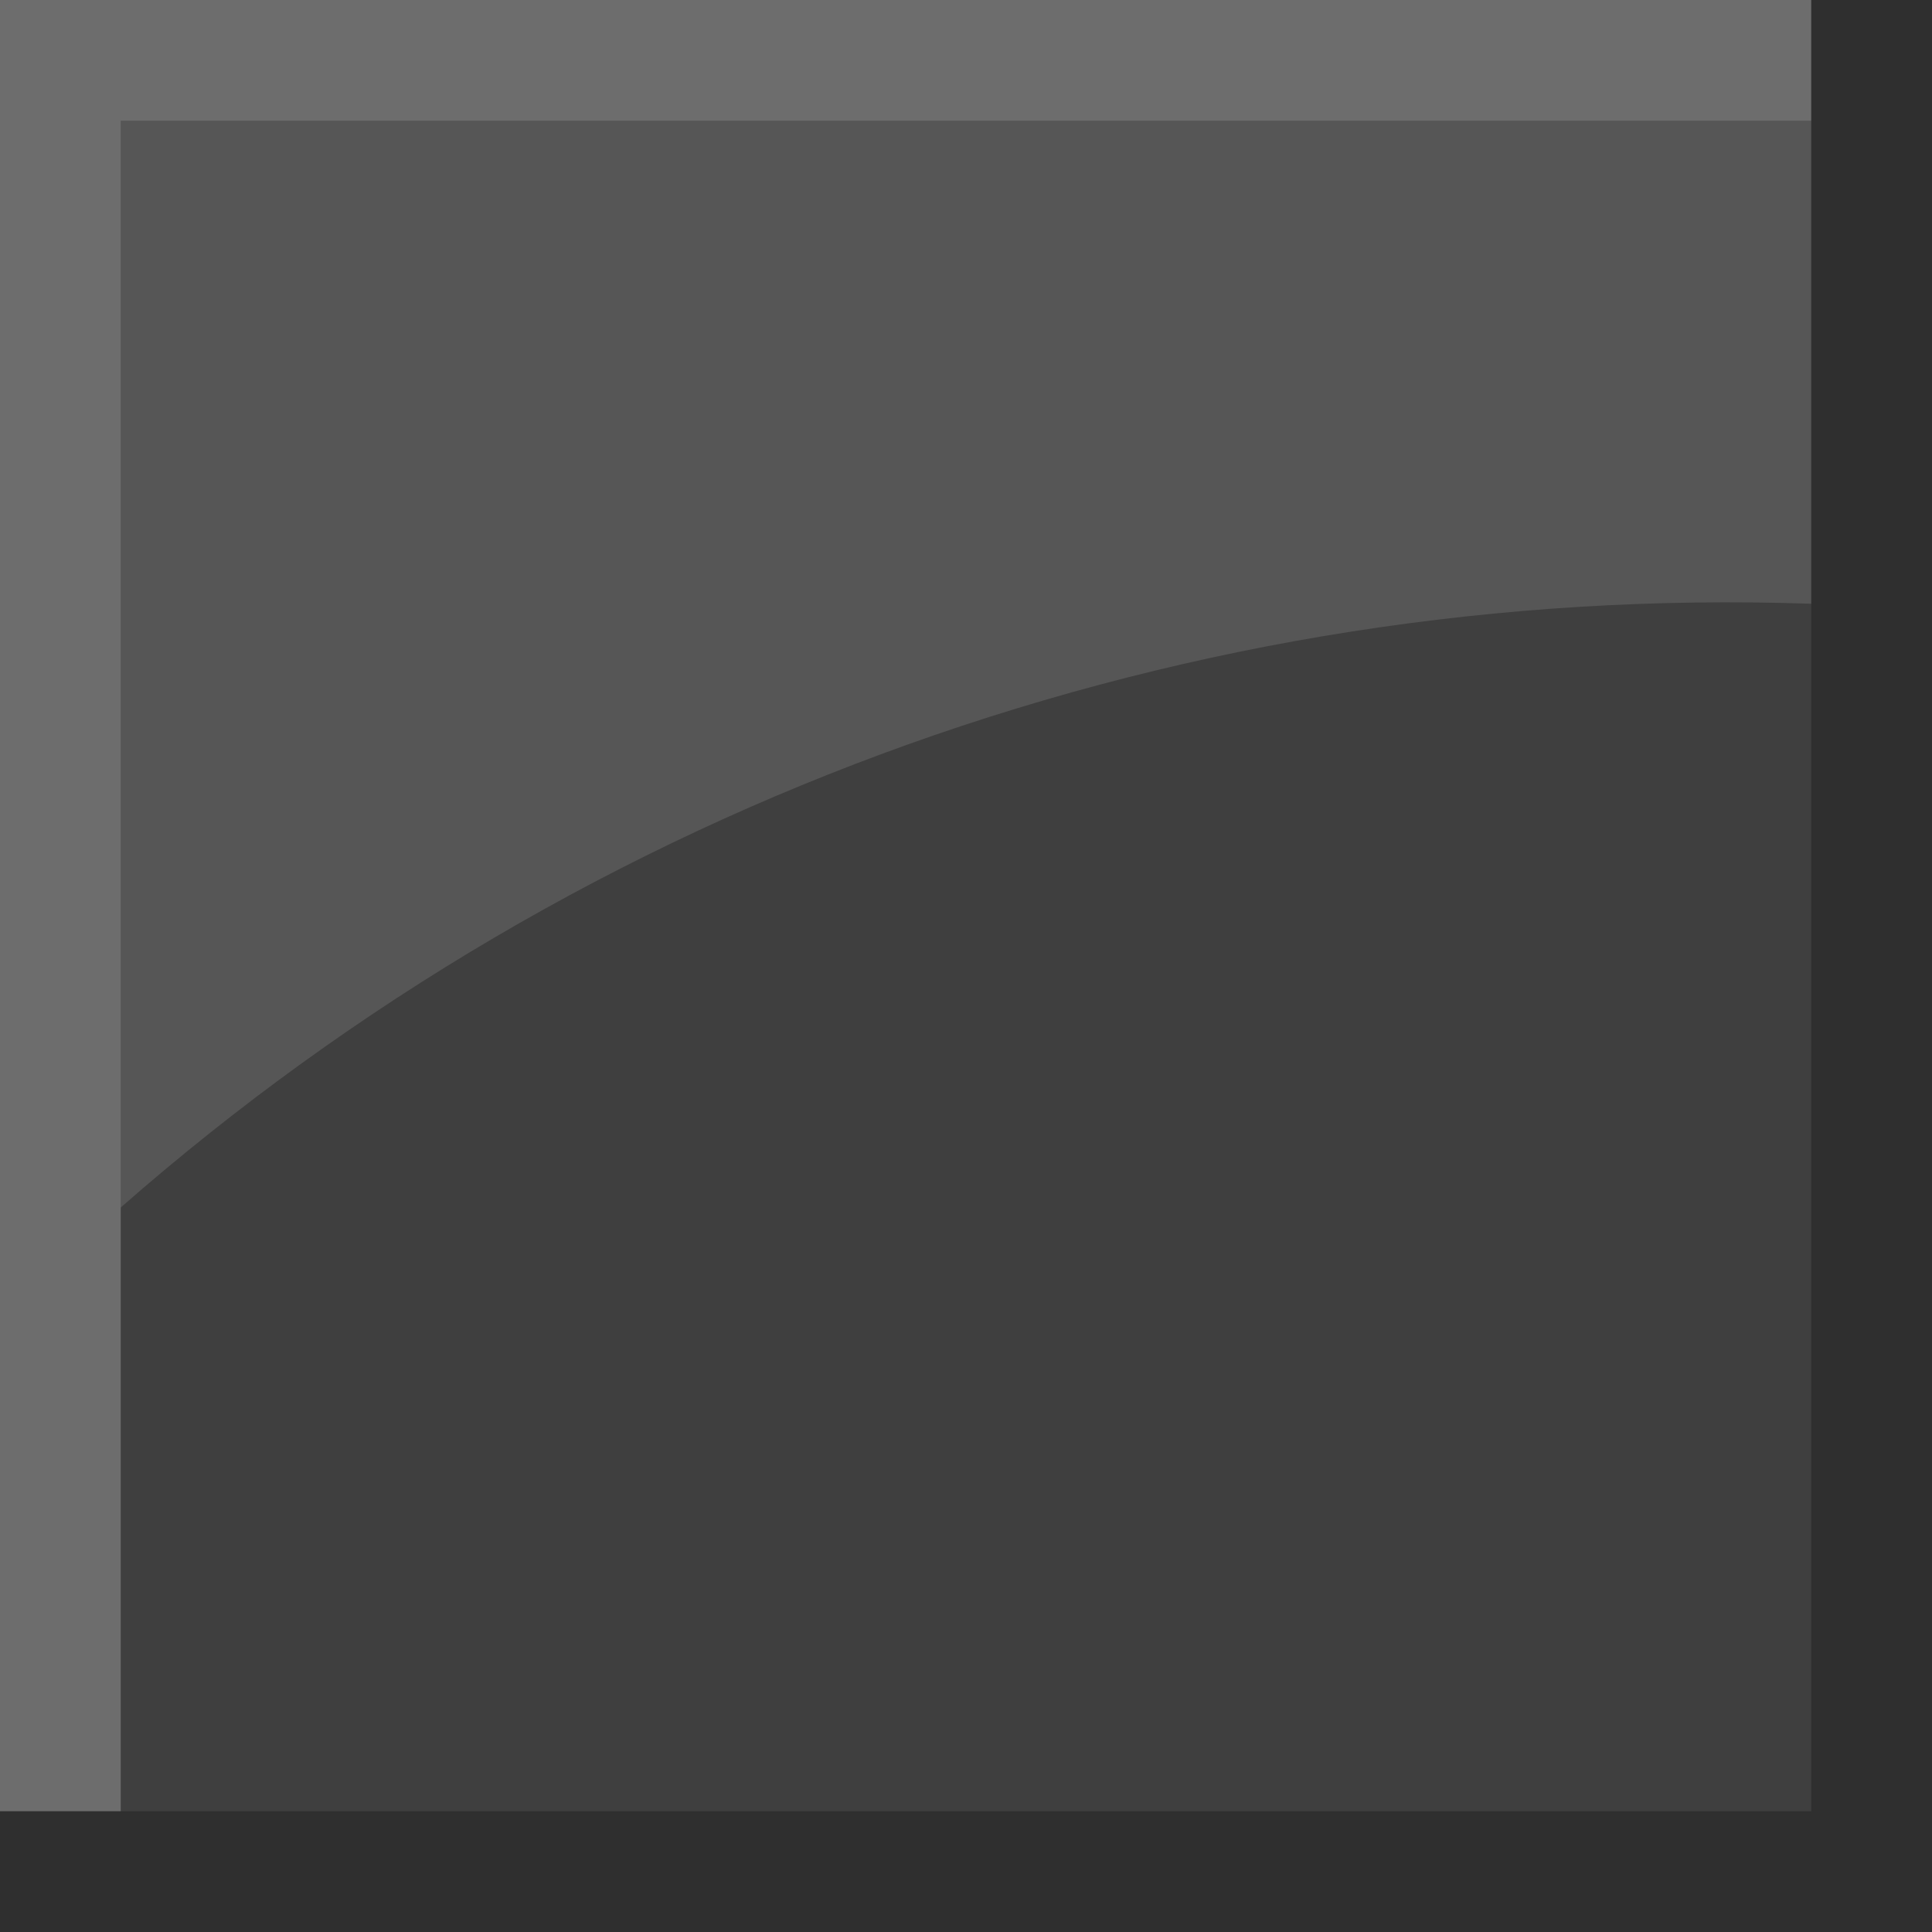
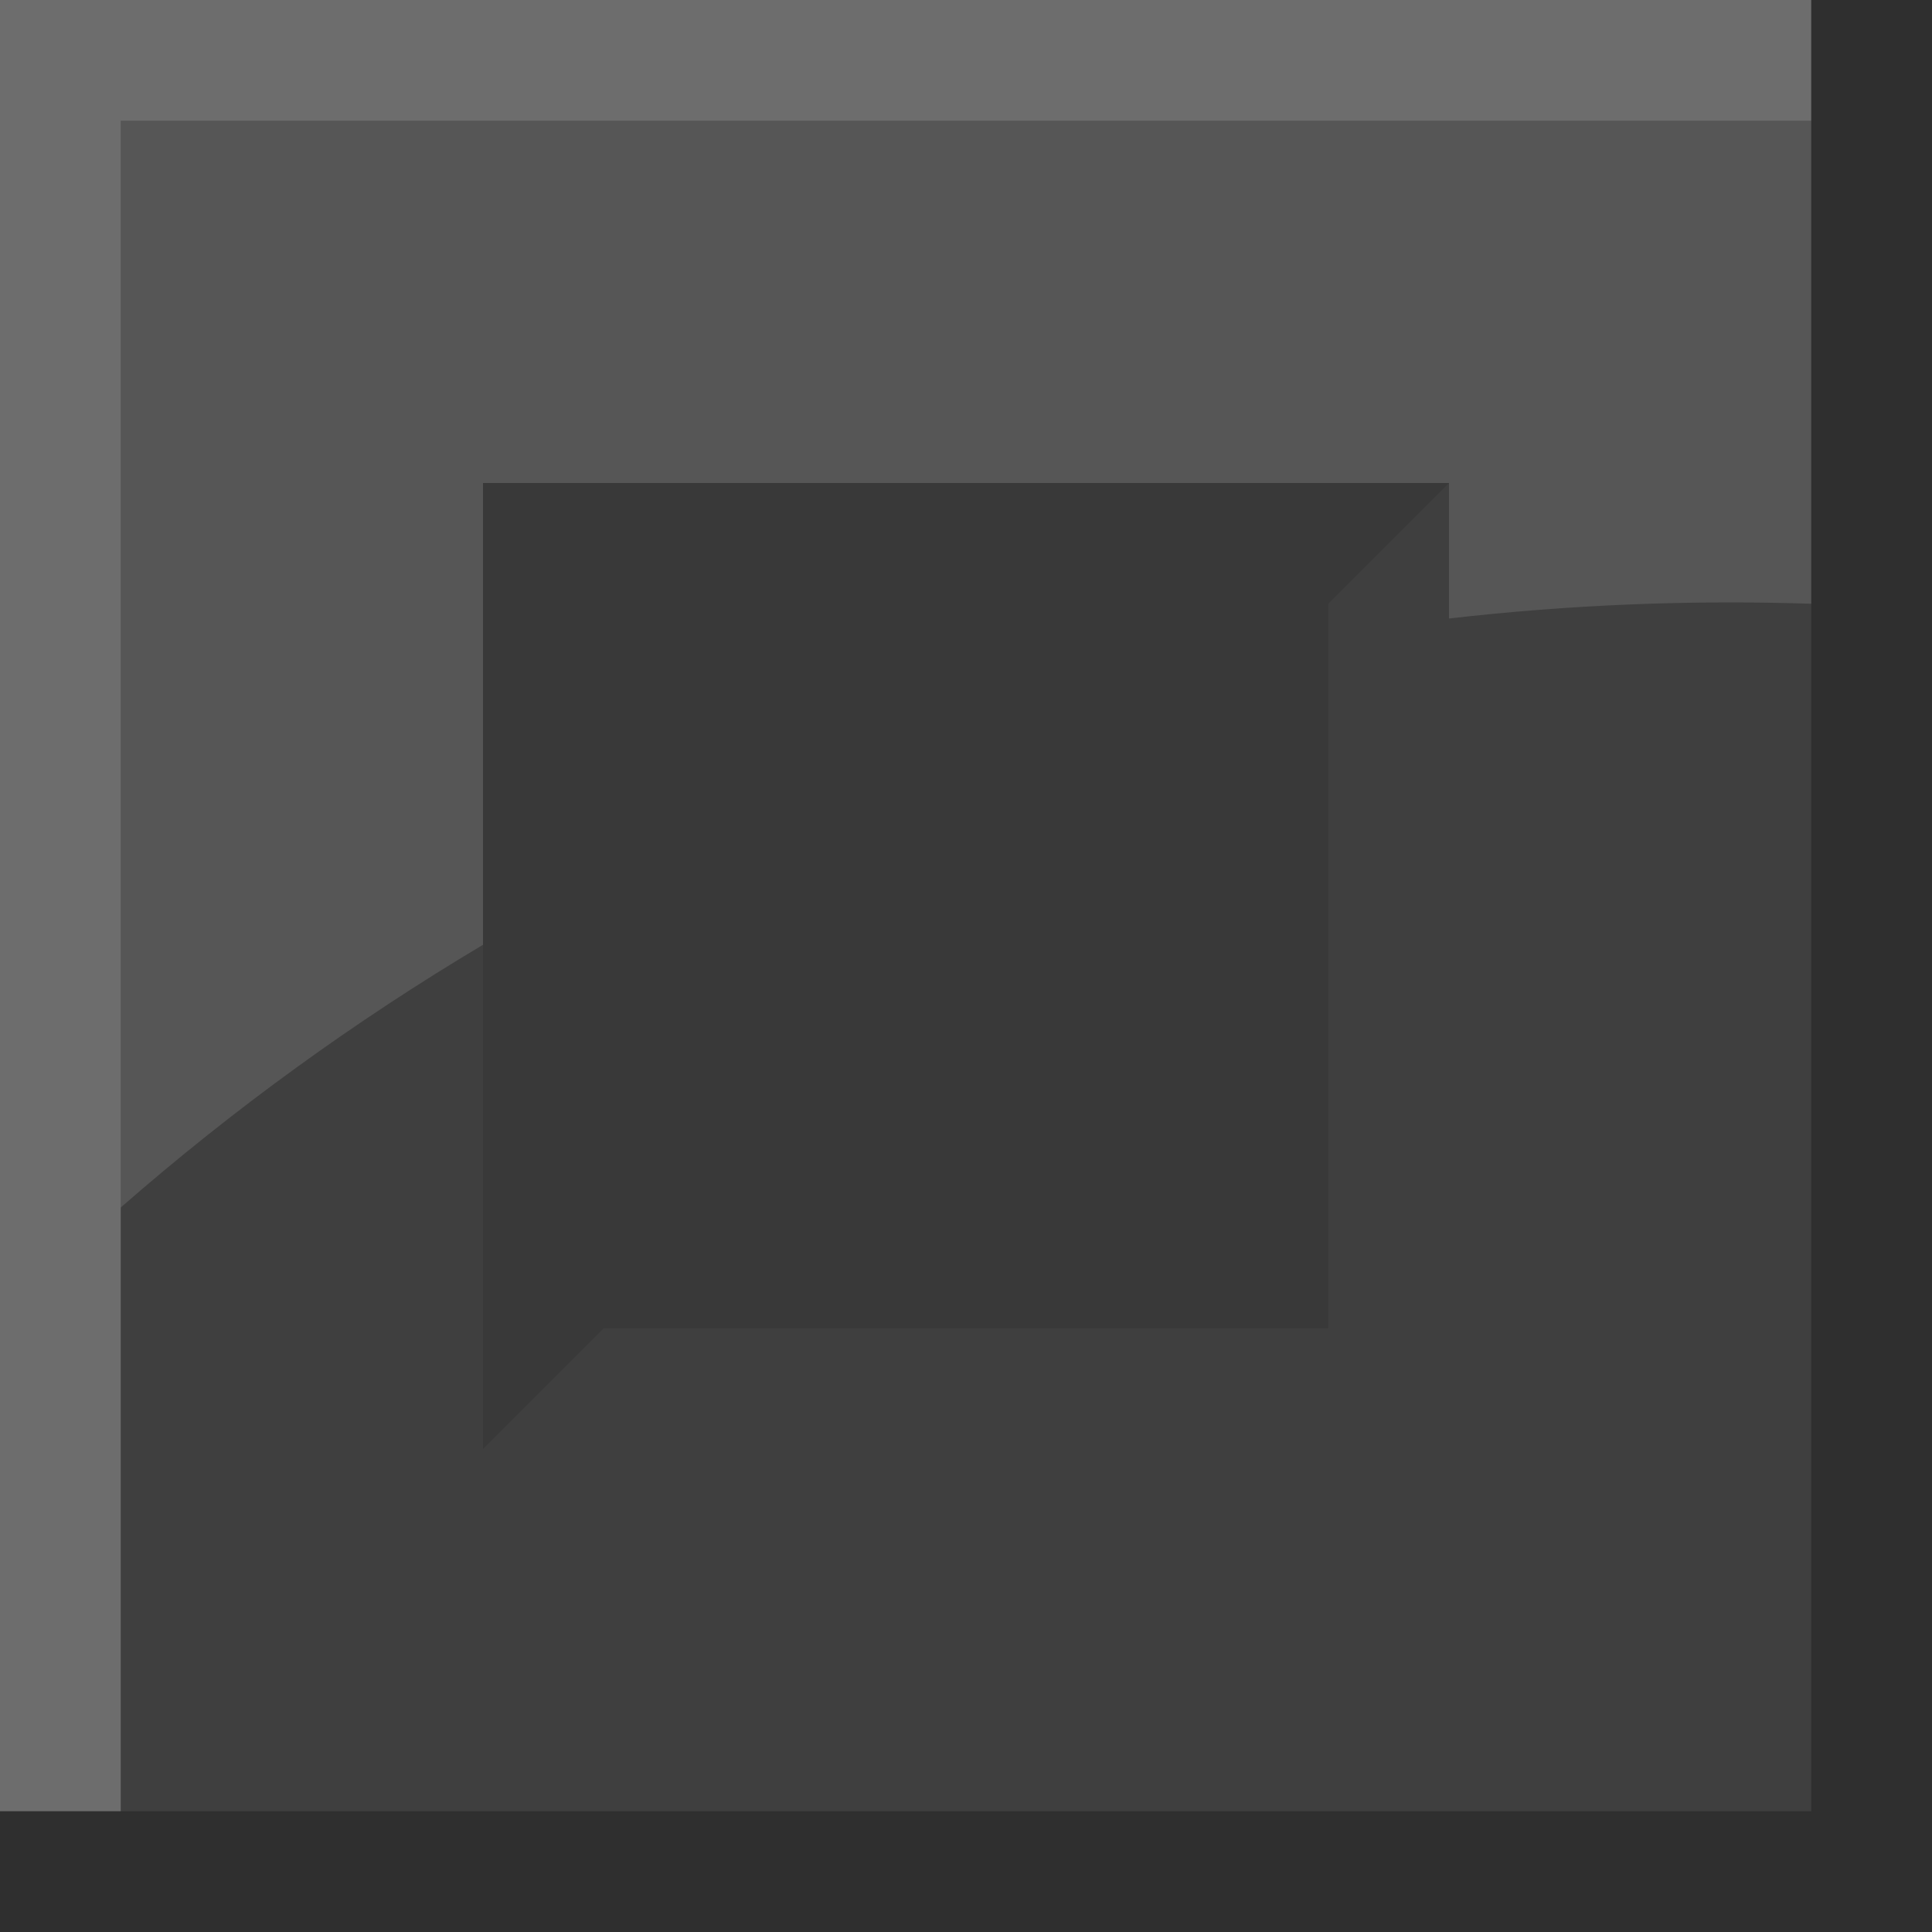
<svg xmlns="http://www.w3.org/2000/svg" id="Layer_1" data-name="Layer 1" width="144" height="144" viewBox="0 0 144 144">
  <defs>
-     <style>.cls-1{fill:#3f3f3f;}.cls-2,.cls-3{fill:#fff;}.cls-2{opacity:0.12;}.cls-3{opacity:0.24;}.cls-4{opacity:0.25;}</style>
+     <style>.cls-1{fill:#3f3f3f;}.cls-2,.cls-5{fill:#fff;}.cls-2{opacity:0.24;}.cls-3{opacity:0.25;}.cls-4{opacity:0.1;}.cls-5{opacity:0.12;}</style>
  </defs>
  <rect class="cls-1" width="144" height="144" />
-   <path class="cls-2" d="M9,9V90A181.61,181.61,0,0,1,135,45V9Z" />
-   <polygon class="cls-3" points="135 0 0 0 0 7 0 9 0 135 9 135 9 9 135 9 135 0" />
-   <polygon class="cls-4" points="135 0 135 135 0 135 0 144 135 144 144 144 144 135 144 0 135 0" />
+   <polygon class="cls-2" points="135 0 0 0 0 7 0 9 0 135 9 135 9 9 135 9 135 0" />
+   <polygon class="cls-3" points="135 0 135 135 0 135 0 144 135 144 144 144 144 135 144 0 135 0" />
+   <polygon class="cls-4" points="99 99 99 45 108 36 36 36 36 108 45 99 99 99" />
+   <path class="cls-5" d="M9,9V90A183.87,183.87,0,0,1,36,70.42V36h72V46.1A183.63,183.63,0,0,1,135,45V9Z" />
</svg>
